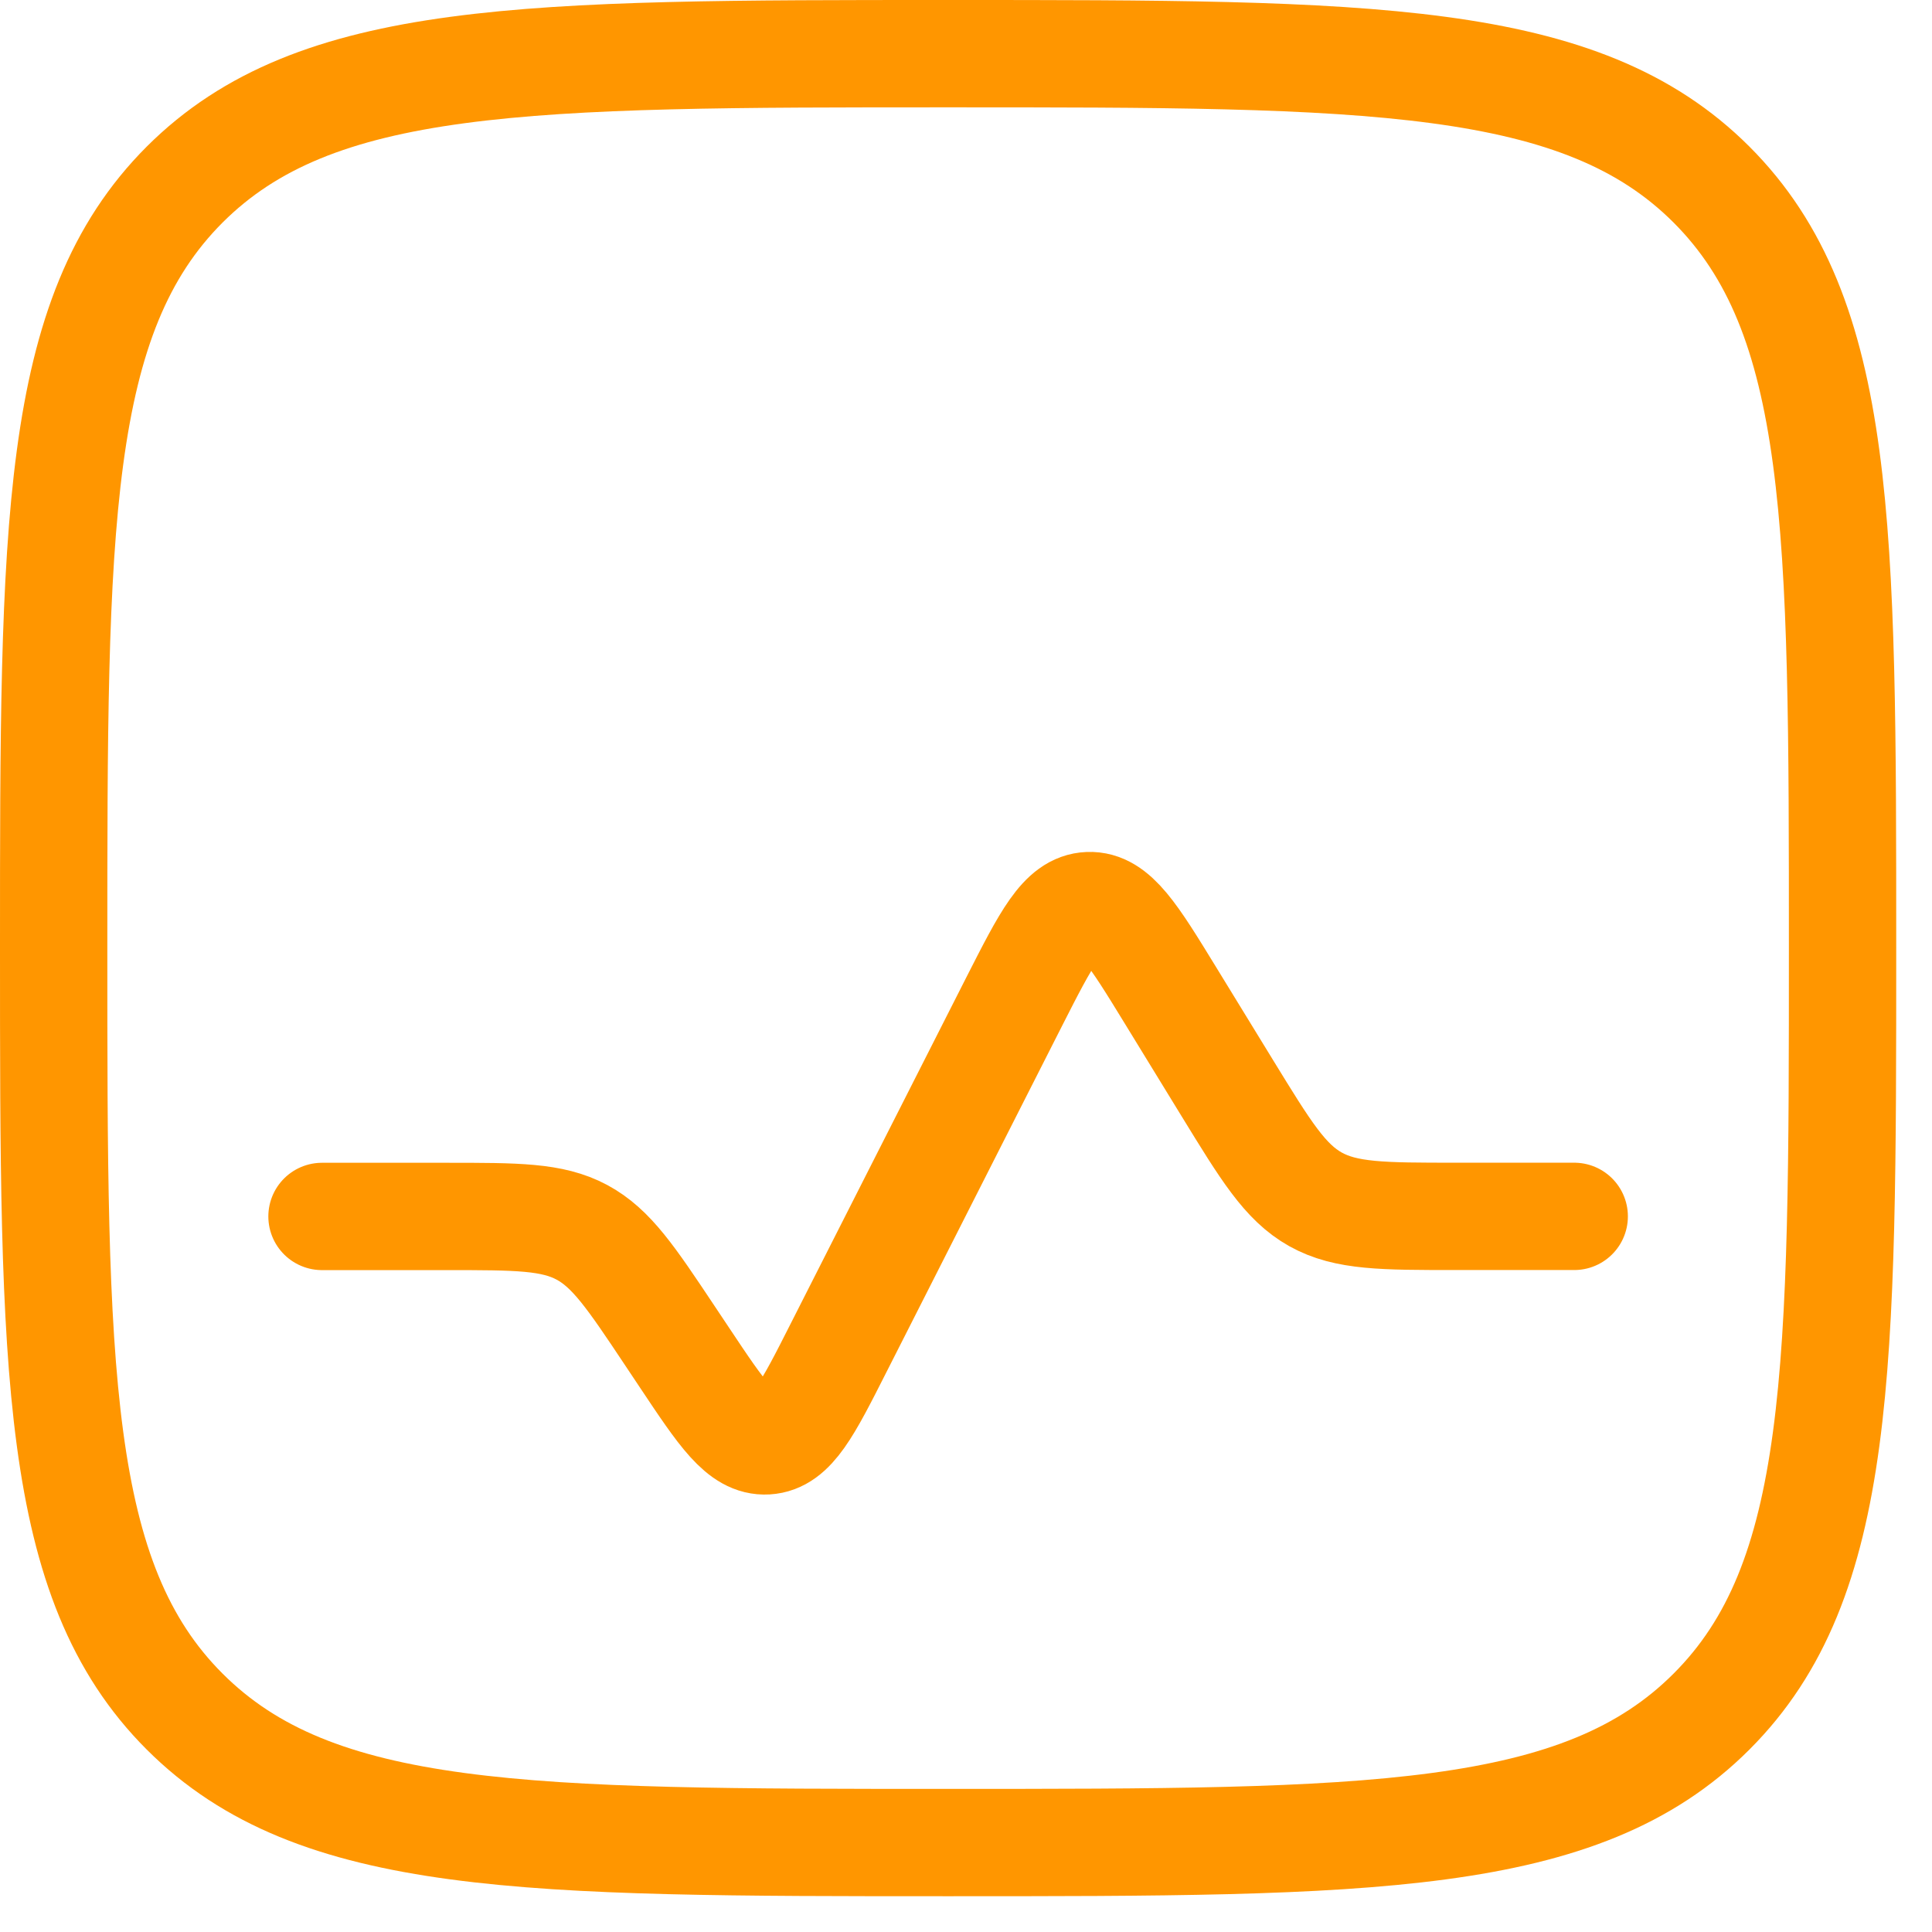
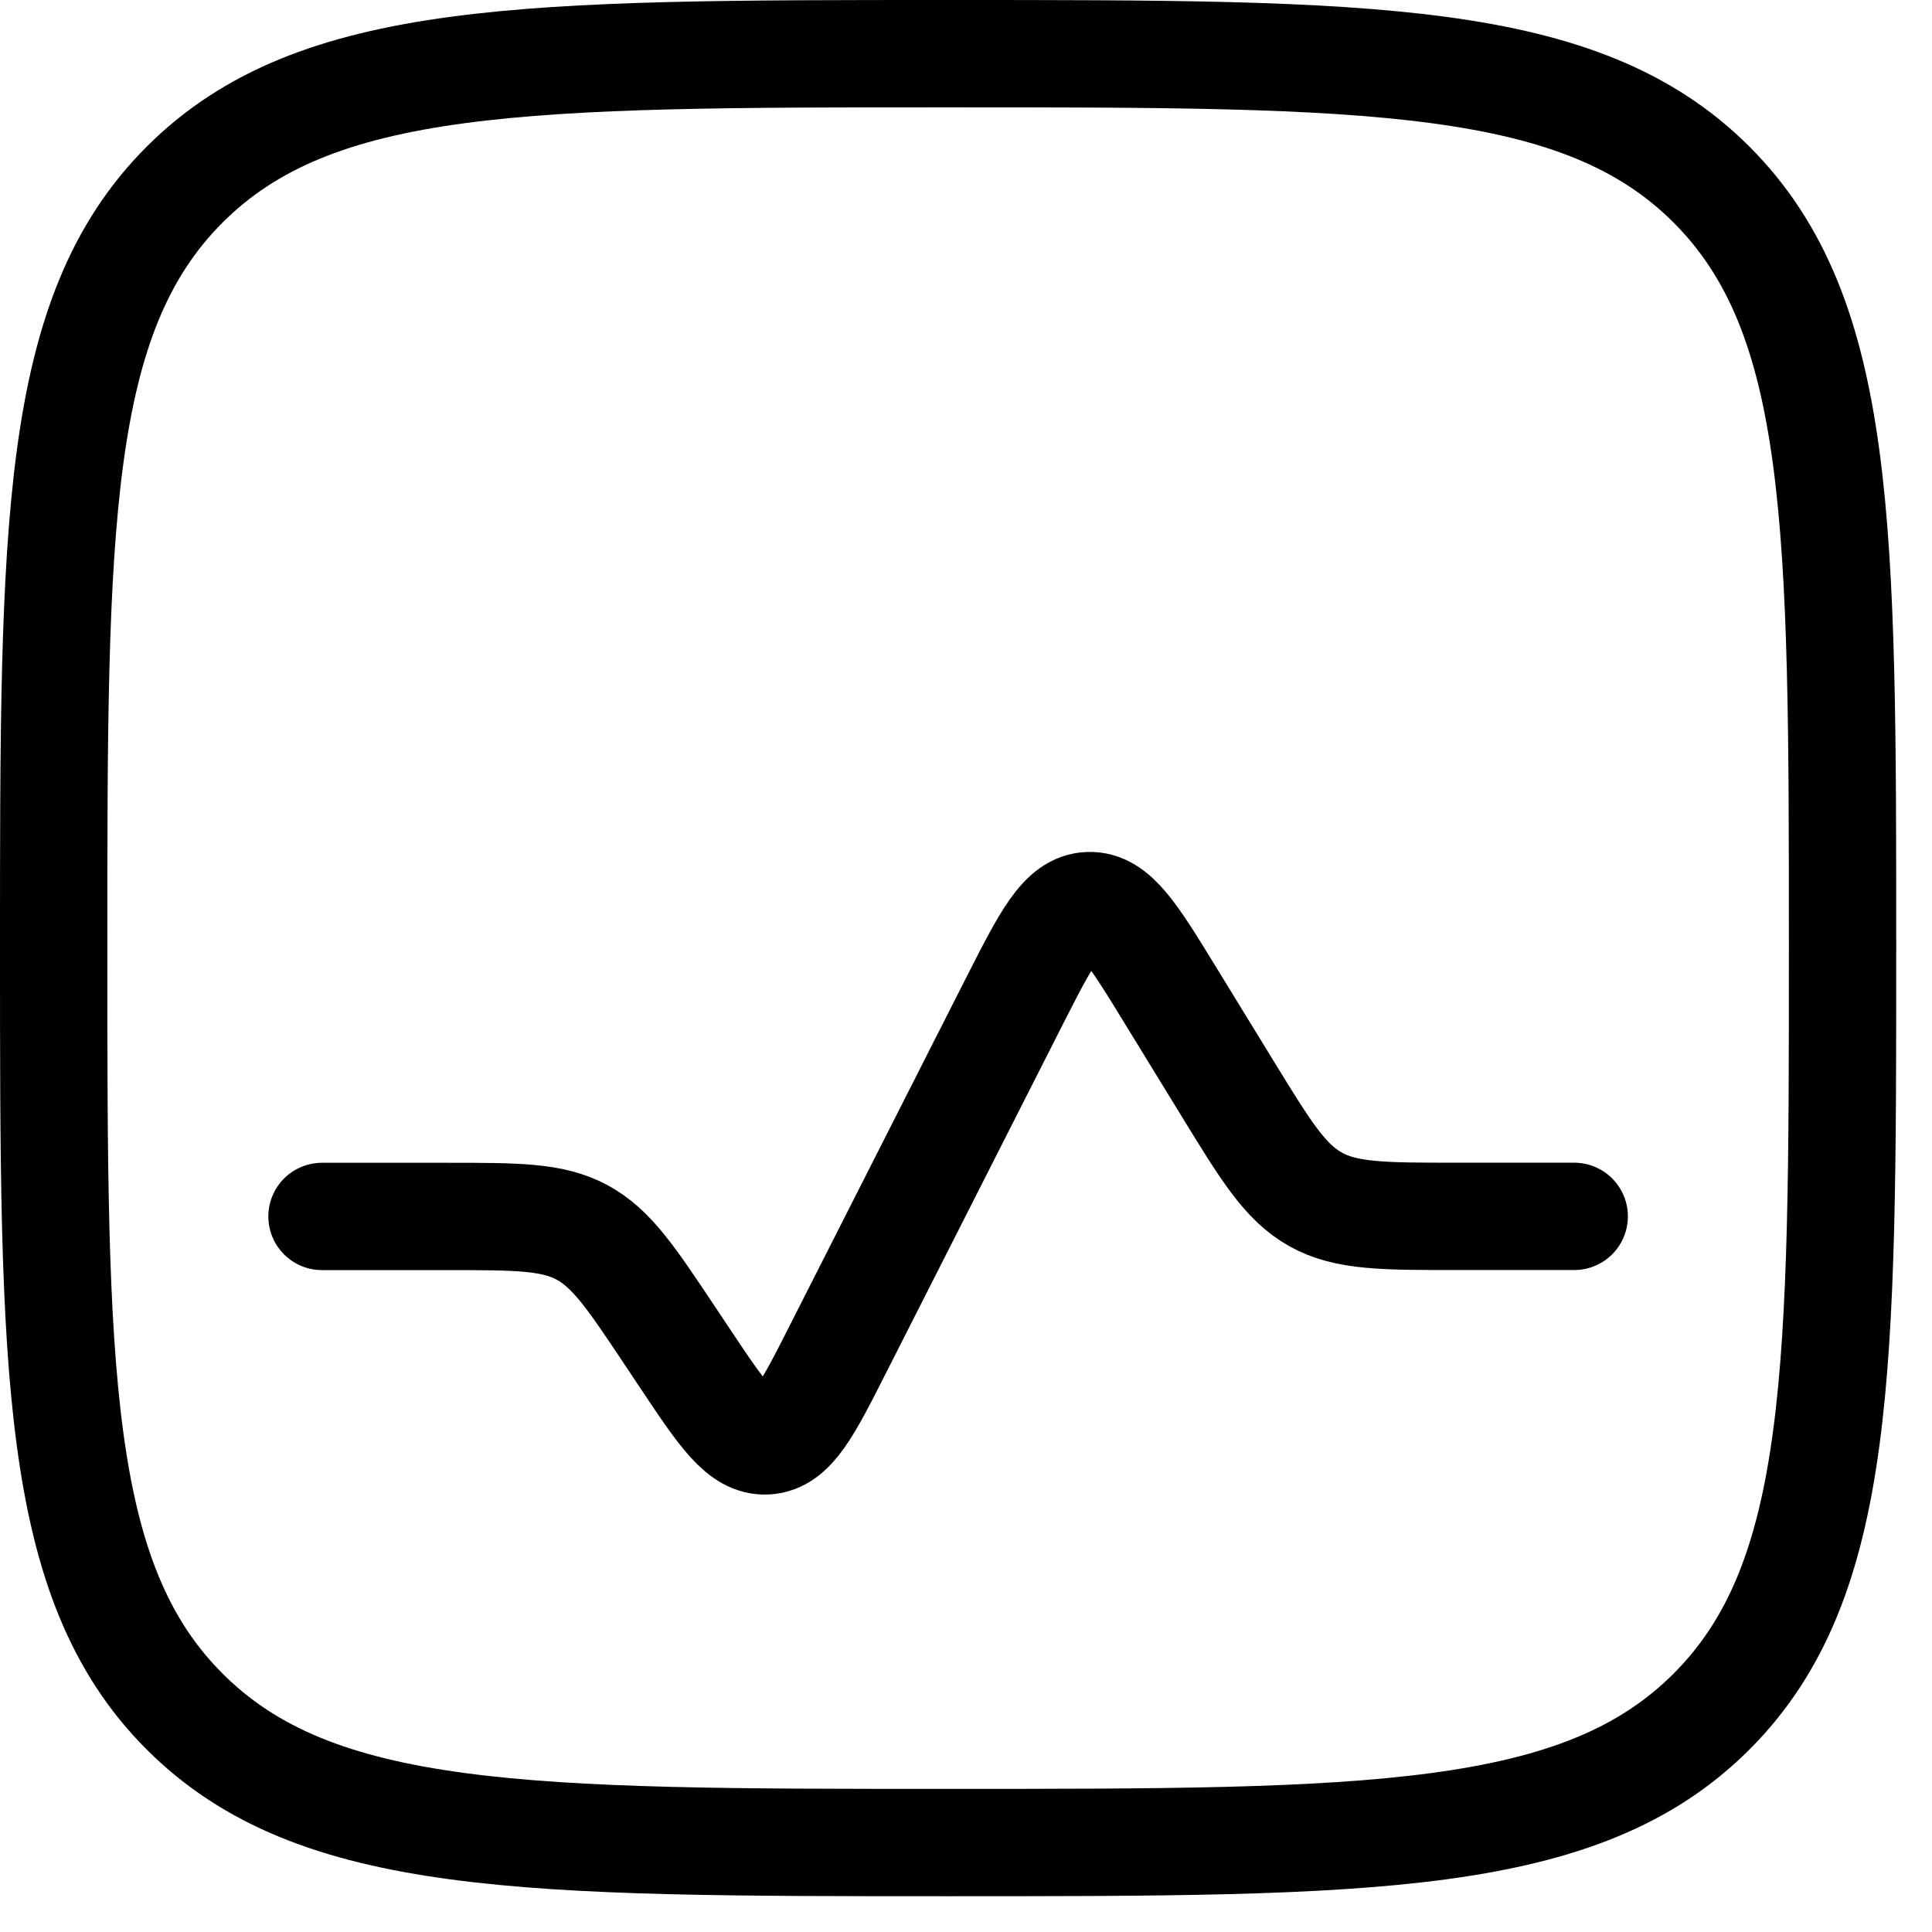
<svg xmlns="http://www.w3.org/2000/svg" width="27" height="27" viewBox="0 0 27 27" fill="none">
-   <path d="M4.5 17H6.242C7.225 17 7.718 17 8.131 17.221C8.546 17.444 8.819 17.852 9.364 18.67L9.564 18.97C10.091 19.761 10.355 20.157 10.714 20.136C11.071 20.115 11.287 19.691 11.717 18.841L14.175 13.995C14.624 13.113 14.848 12.67 15.214 12.656C15.58 12.641 15.839 13.064 16.356 13.908L17.152 15.207C17.69 16.084 17.957 16.521 18.384 16.761C18.811 16.999 19.324 16.999 20.35 16.999H22" stroke="#FF9600" stroke-width="1.5" stroke-linecap="round" />
-   <path d="M0.75 13.25C0.75 7.357 0.75 4.411 2.58 2.58C4.412 0.75 7.357 0.75 13.25 0.75C19.142 0.75 22.089 0.75 23.919 2.58C25.75 4.412 25.75 7.357 25.75 13.25C25.75 19.142 25.75 22.089 23.919 23.919C22.09 25.75 19.142 25.75 13.25 25.75C7.357 25.75 4.411 25.75 2.58 23.919C0.75 22.09 0.75 19.142 0.75 13.25Z" stroke="#FF9600" stroke-width="1.5" />
+   <path d="M4.5 17H6.242C7.225 17 7.718 17 8.131 17.221C8.546 17.444 8.819 17.852 9.364 18.67L9.564 18.97C10.091 19.761 10.355 20.157 10.714 20.136C11.071 20.115 11.287 19.691 11.717 18.841L14.175 13.995C14.624 13.113 14.848 12.67 15.214 12.656C15.58 12.641 15.839 13.064 16.356 13.908L17.152 15.207C17.69 16.084 17.957 16.521 18.384 16.761C18.811 16.999 19.324 16.999 20.35 16.999H22" stroke="currentColor" stroke-width="1.5" stroke-linecap="round" />
+   <path d="M0.75 13.25C0.75 7.357 0.75 4.411 2.58 2.58C4.412 0.75 7.357 0.75 13.25 0.75C19.142 0.75 22.089 0.75 23.919 2.58C25.75 4.412 25.75 7.357 25.75 13.25C25.75 19.142 25.75 22.089 23.919 23.919C22.09 25.75 19.142 25.75 13.25 25.75C7.357 25.75 4.411 25.75 2.58 23.919C0.75 22.09 0.75 19.142 0.75 13.25Z" stroke="currentColor" stroke-width="1.5" />
</svg>
